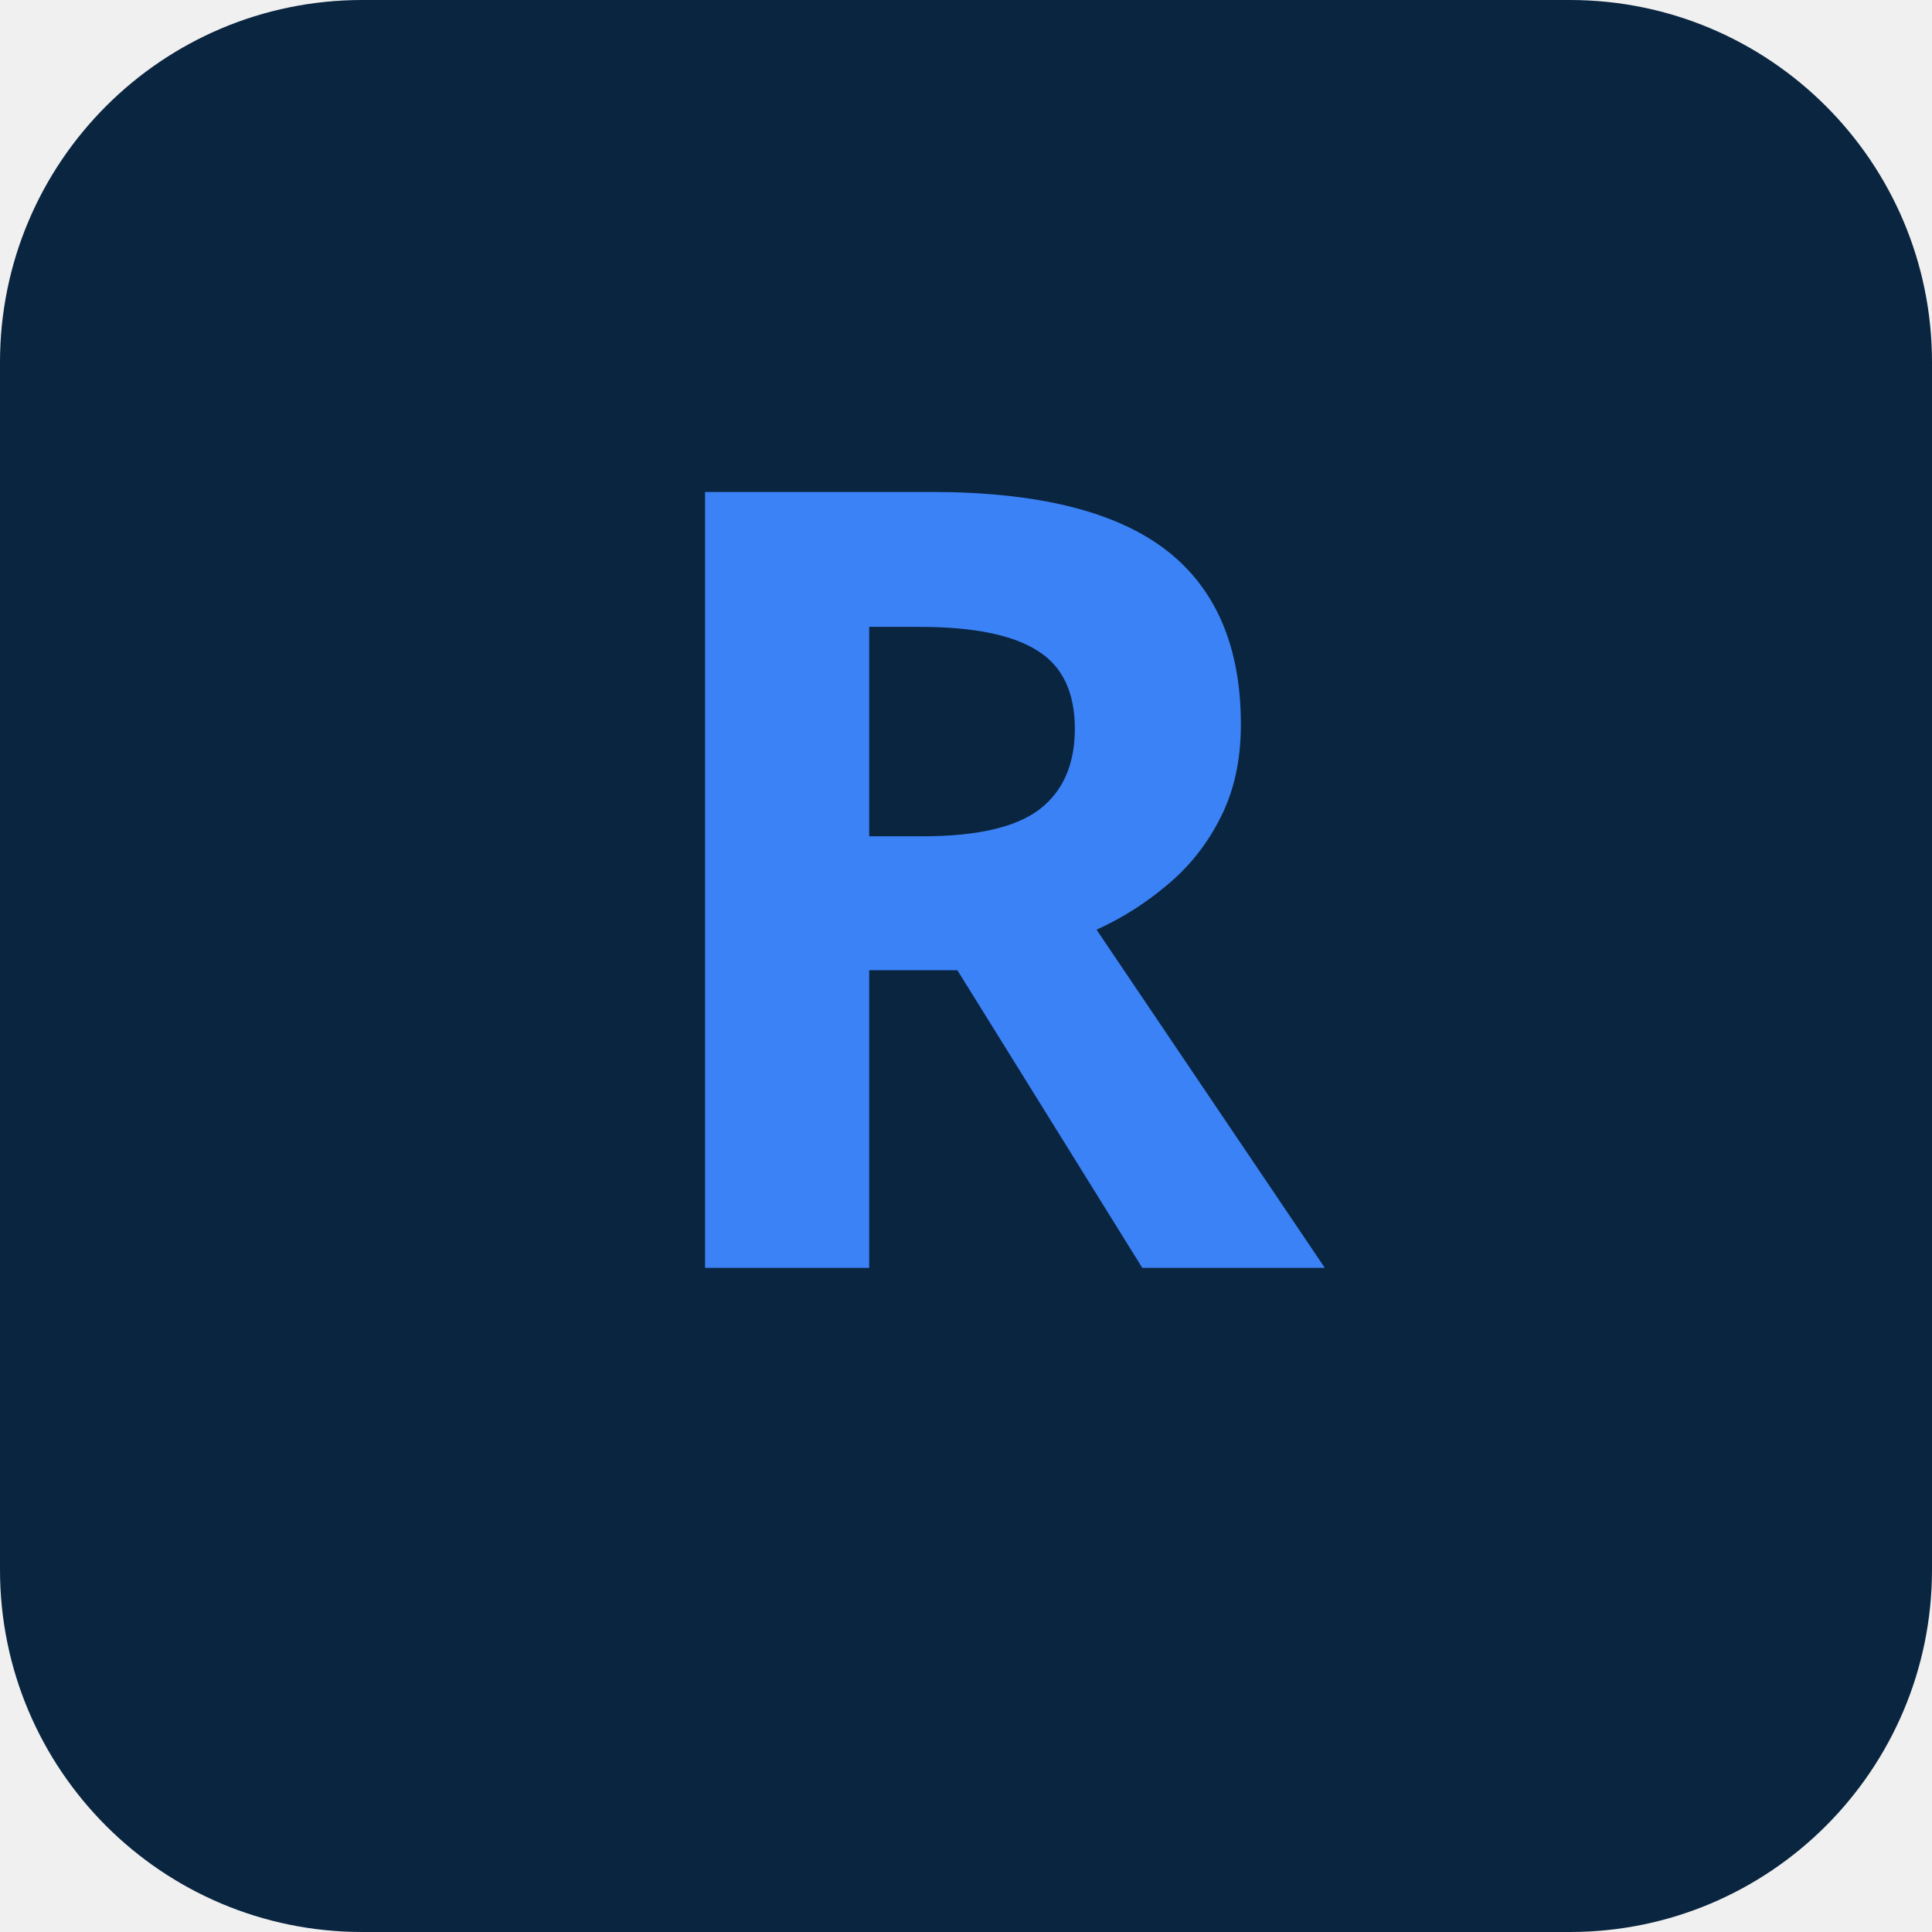
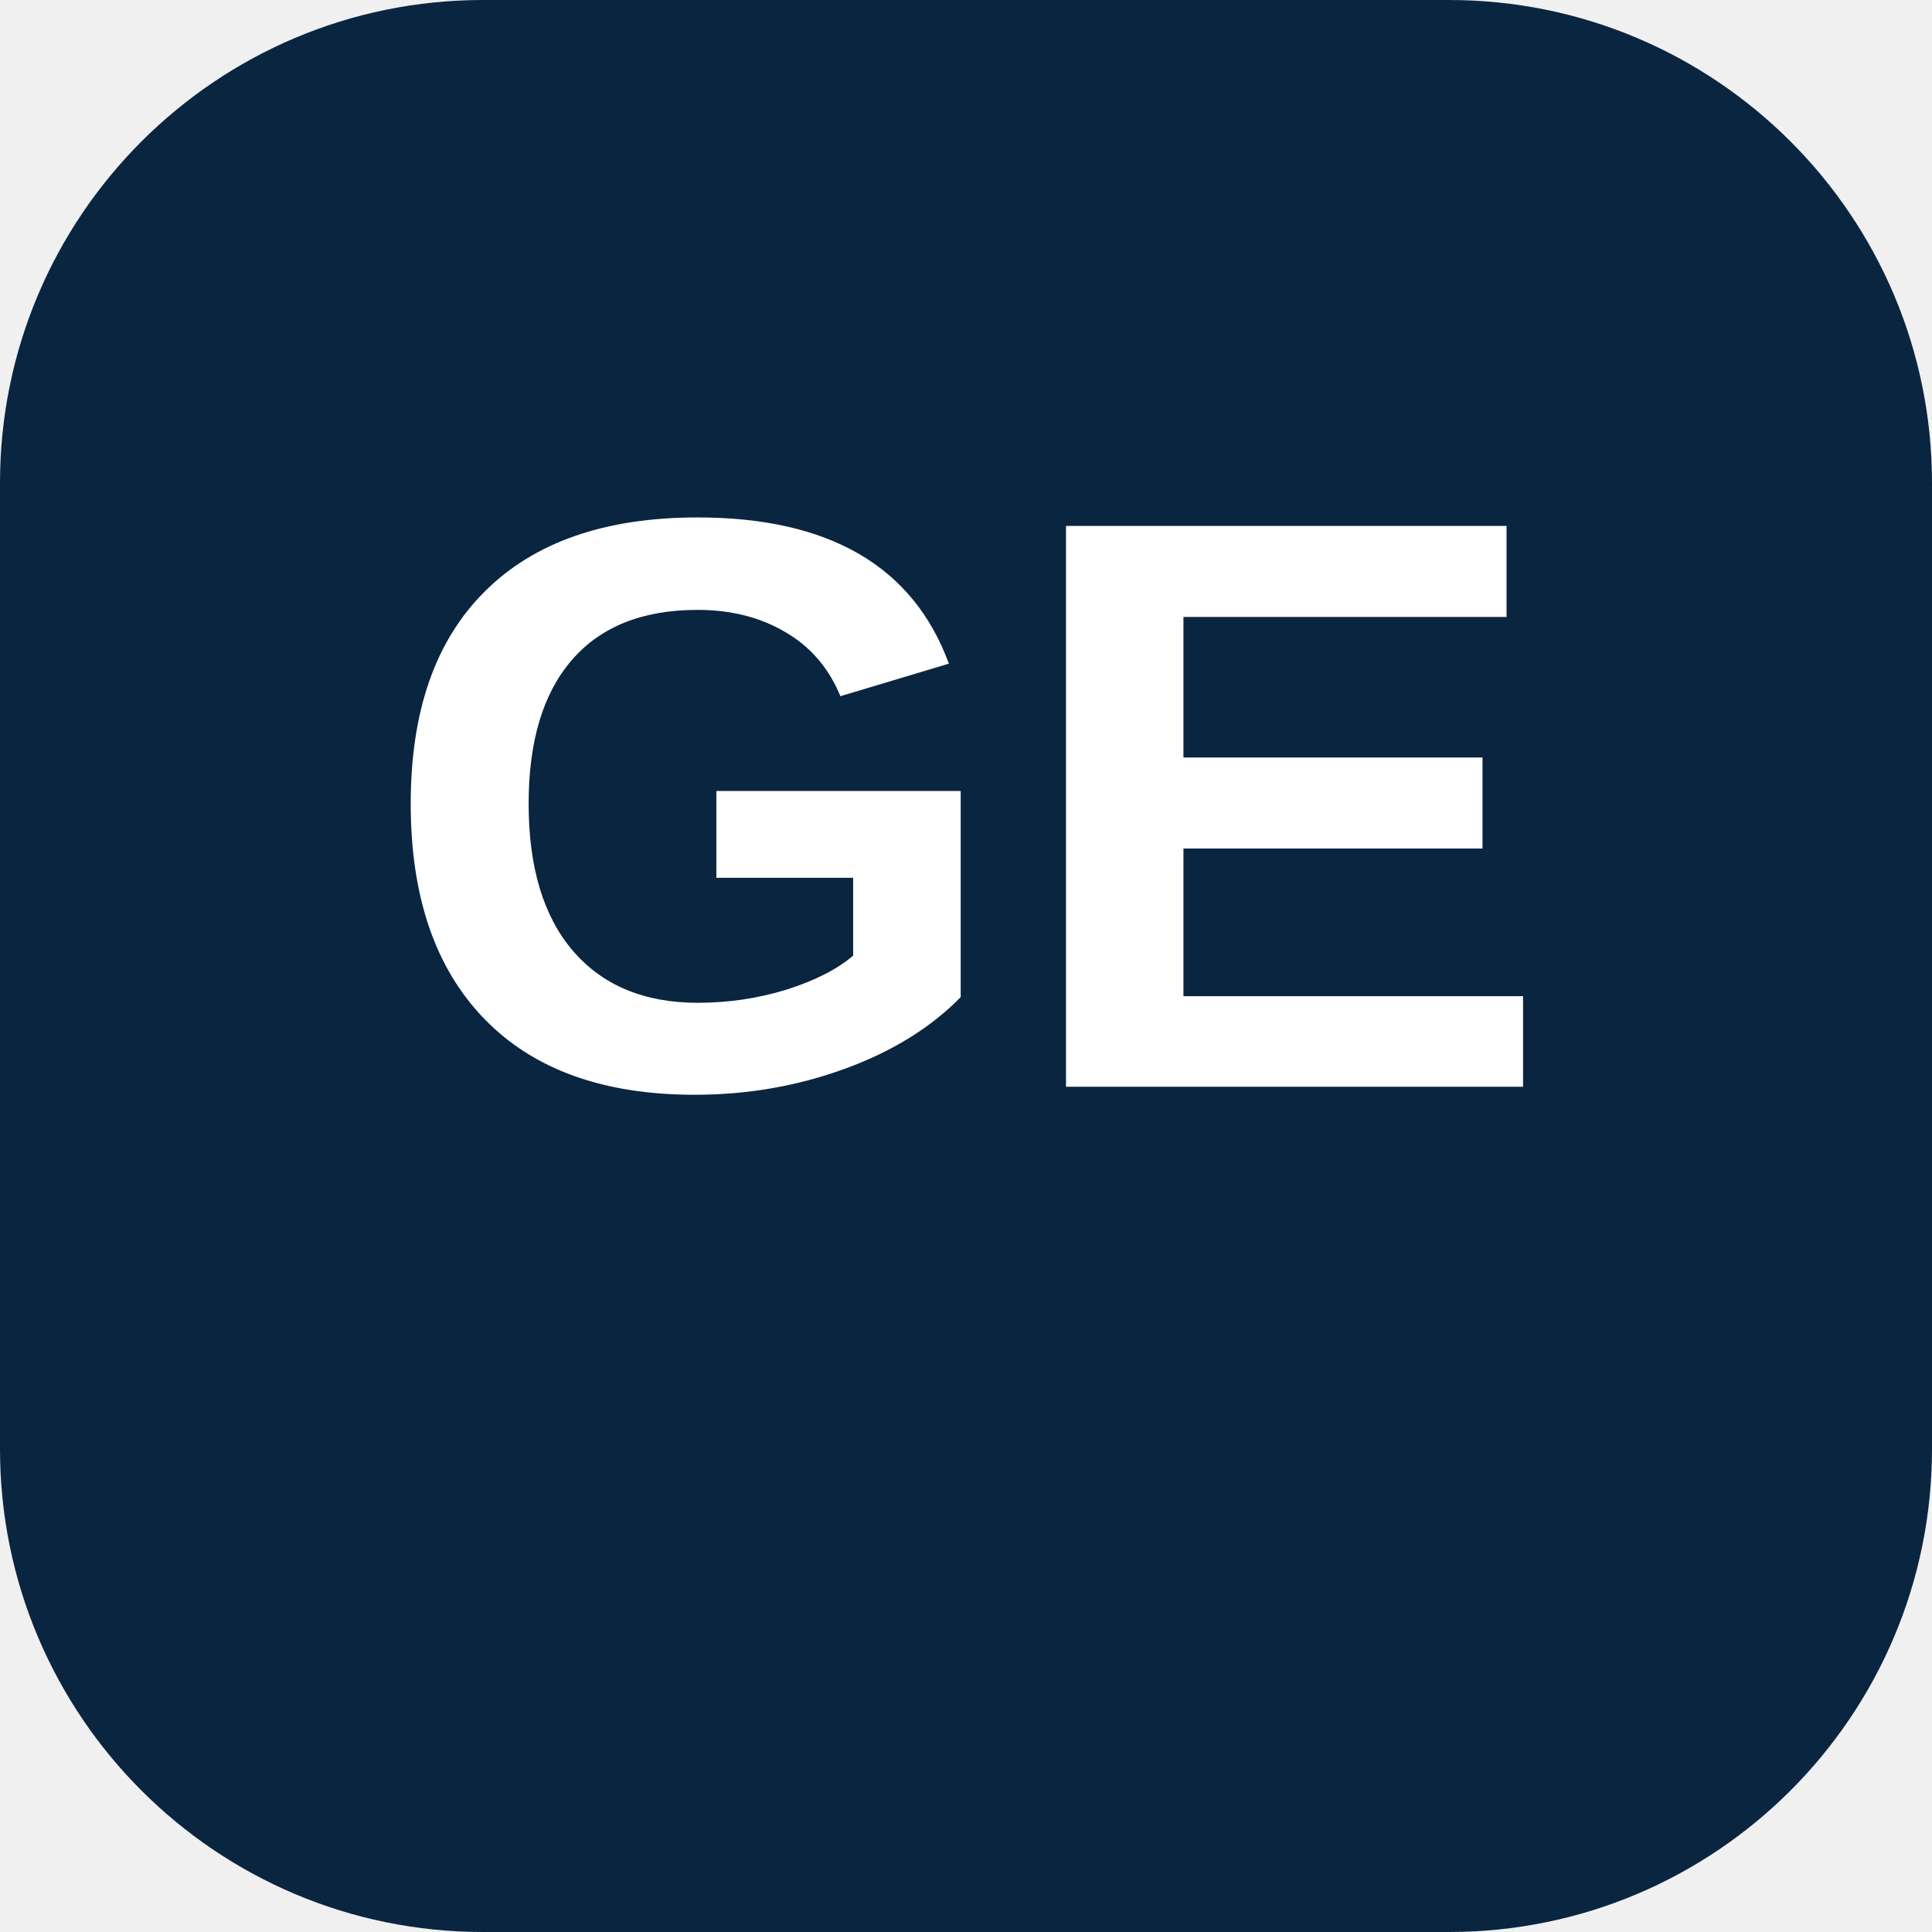
- <svg xmlns="http://www.w3.org/2000/svg" viewBox="0 0 64 64">
-   <rect width="64" height="64" rx="12" fill="#0A2540" />
-   <text x="32" y="42" font-family="system-ui,sans-serif" font-size="36" font-weight="700" text-anchor="middle" fill="#3B82F6">R</text>
+ <svg xmlns="http://www.w3.org/2000/svg" viewBox="0 0 64 64" width="64" height="64">
+   <rect width="64" height="64" rx="16" fill="#0A2540" />
+   <text x="32" y="36" font-family="Arial,Helvetica,sans-serif" font-size="27" font-weight="700" text-anchor="middle" fill="#FFFFFF">GE</text>
</svg>
